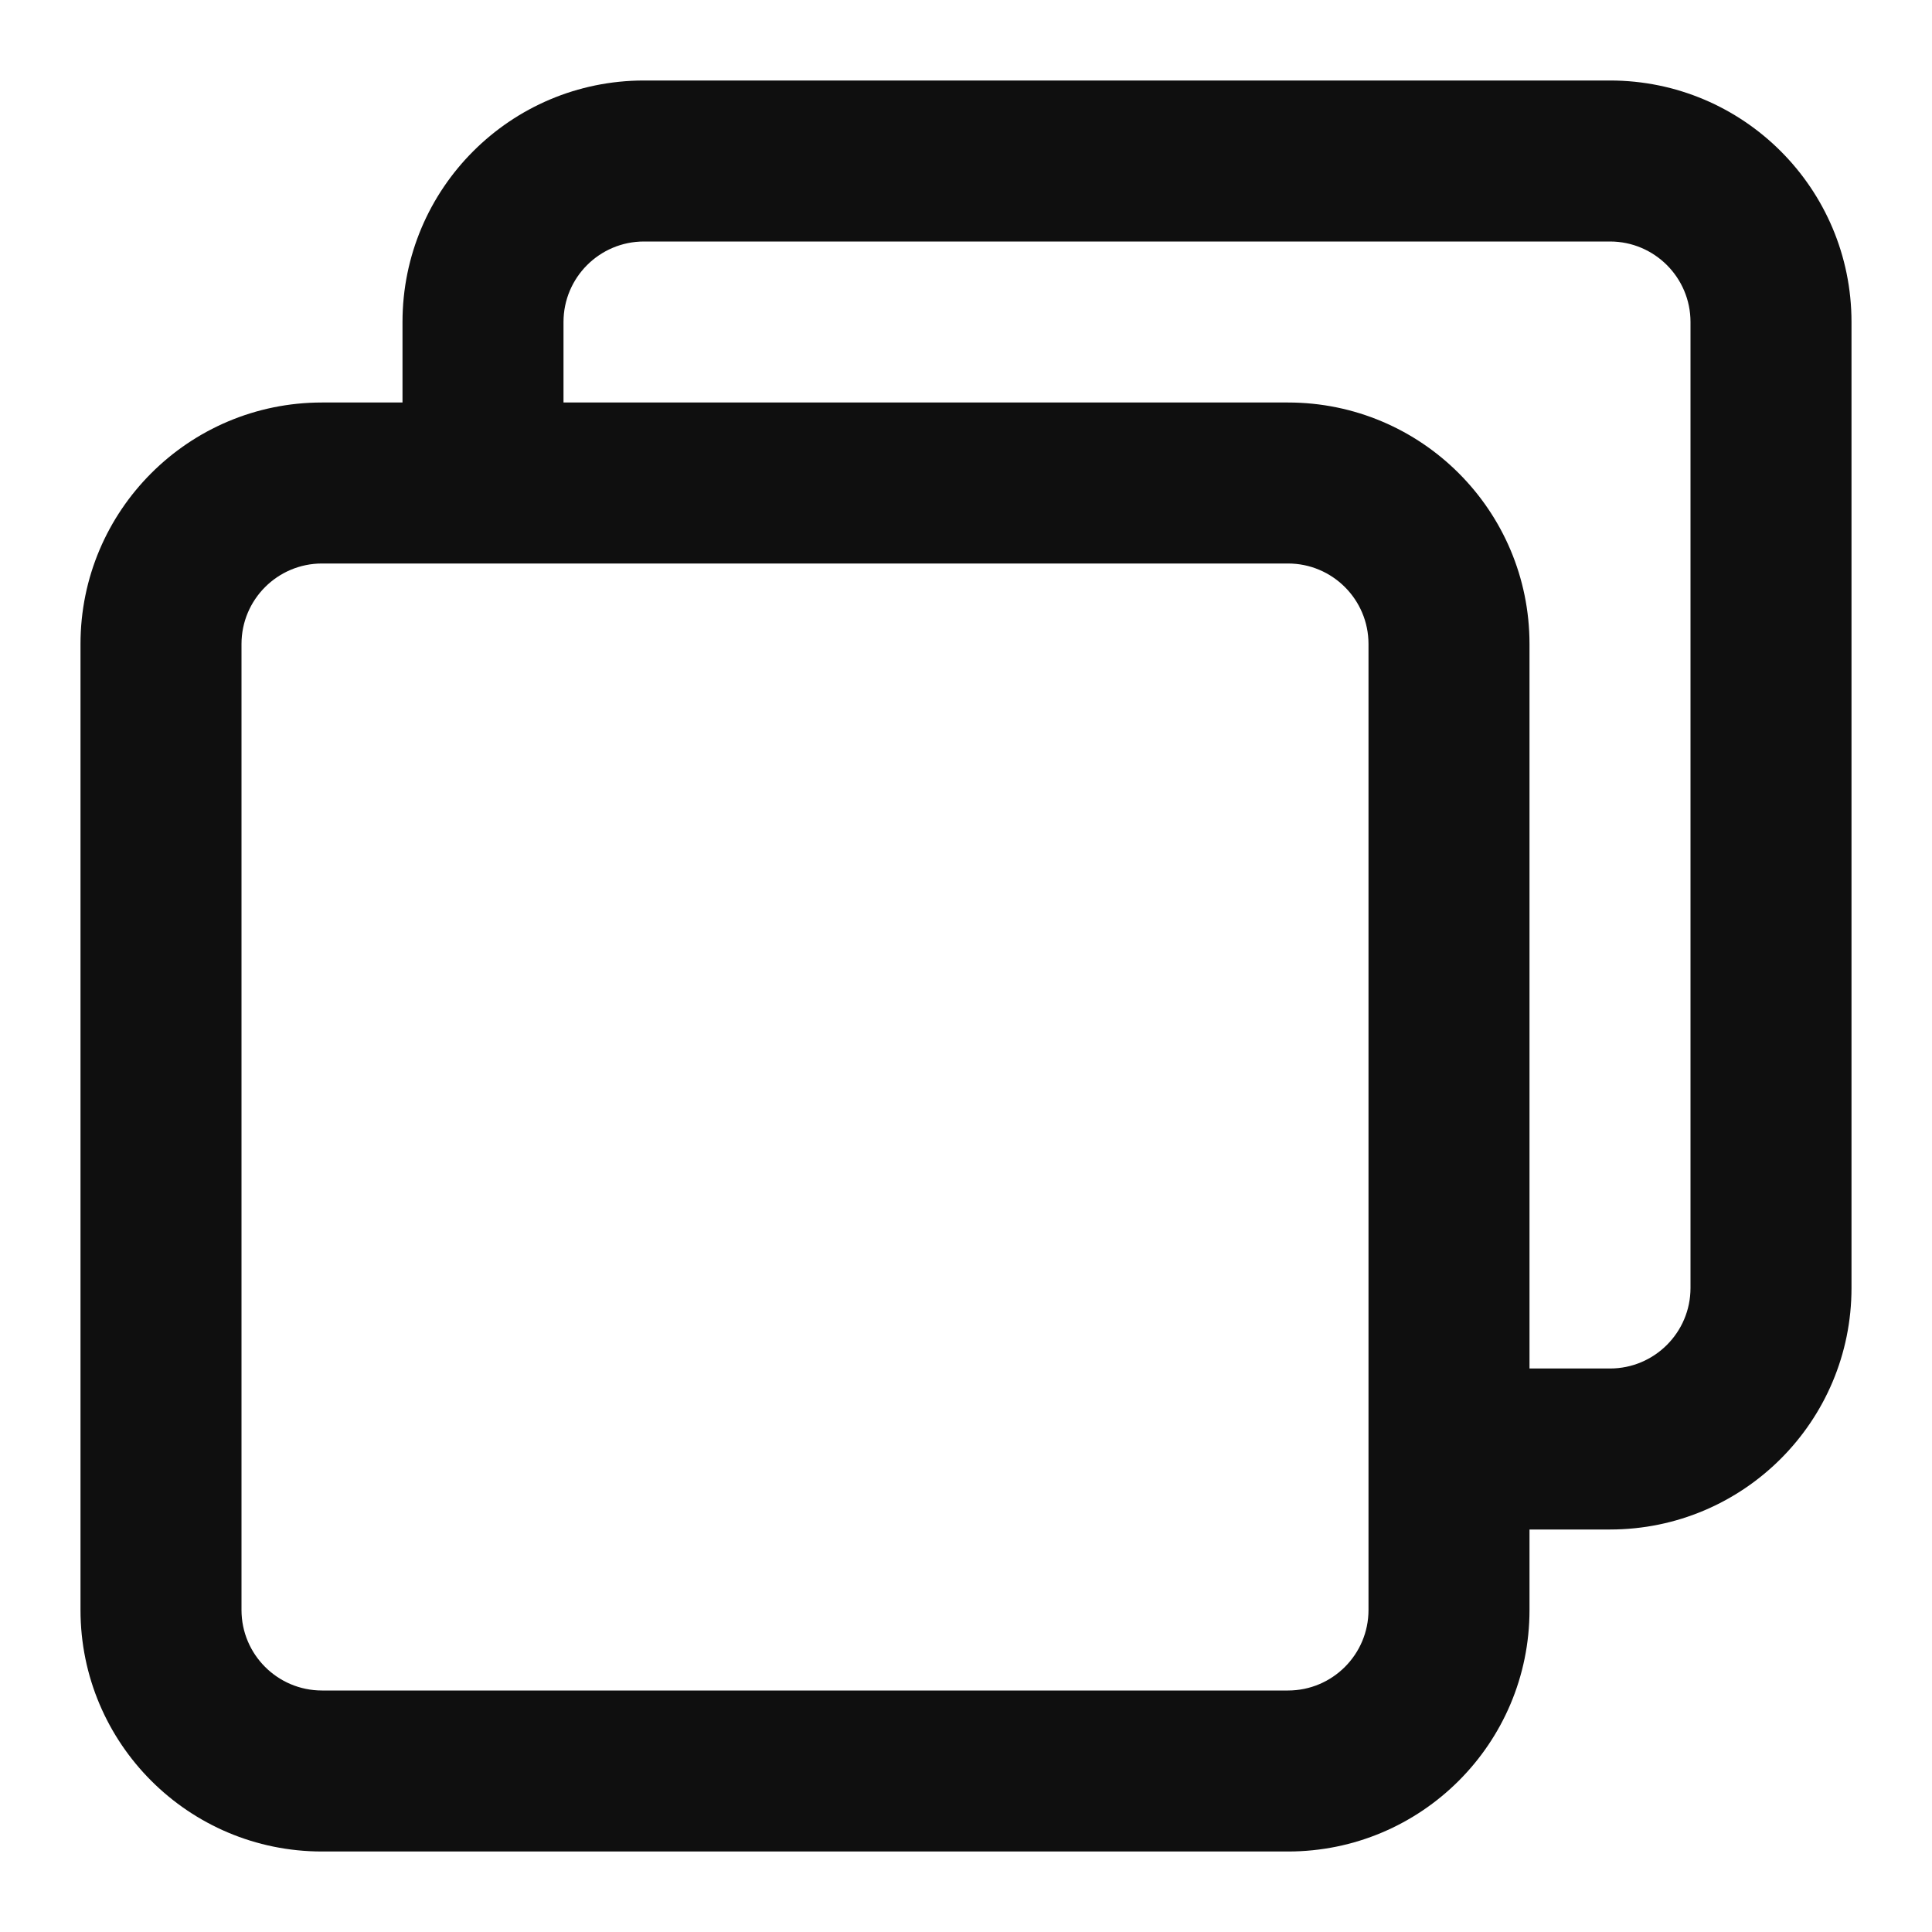
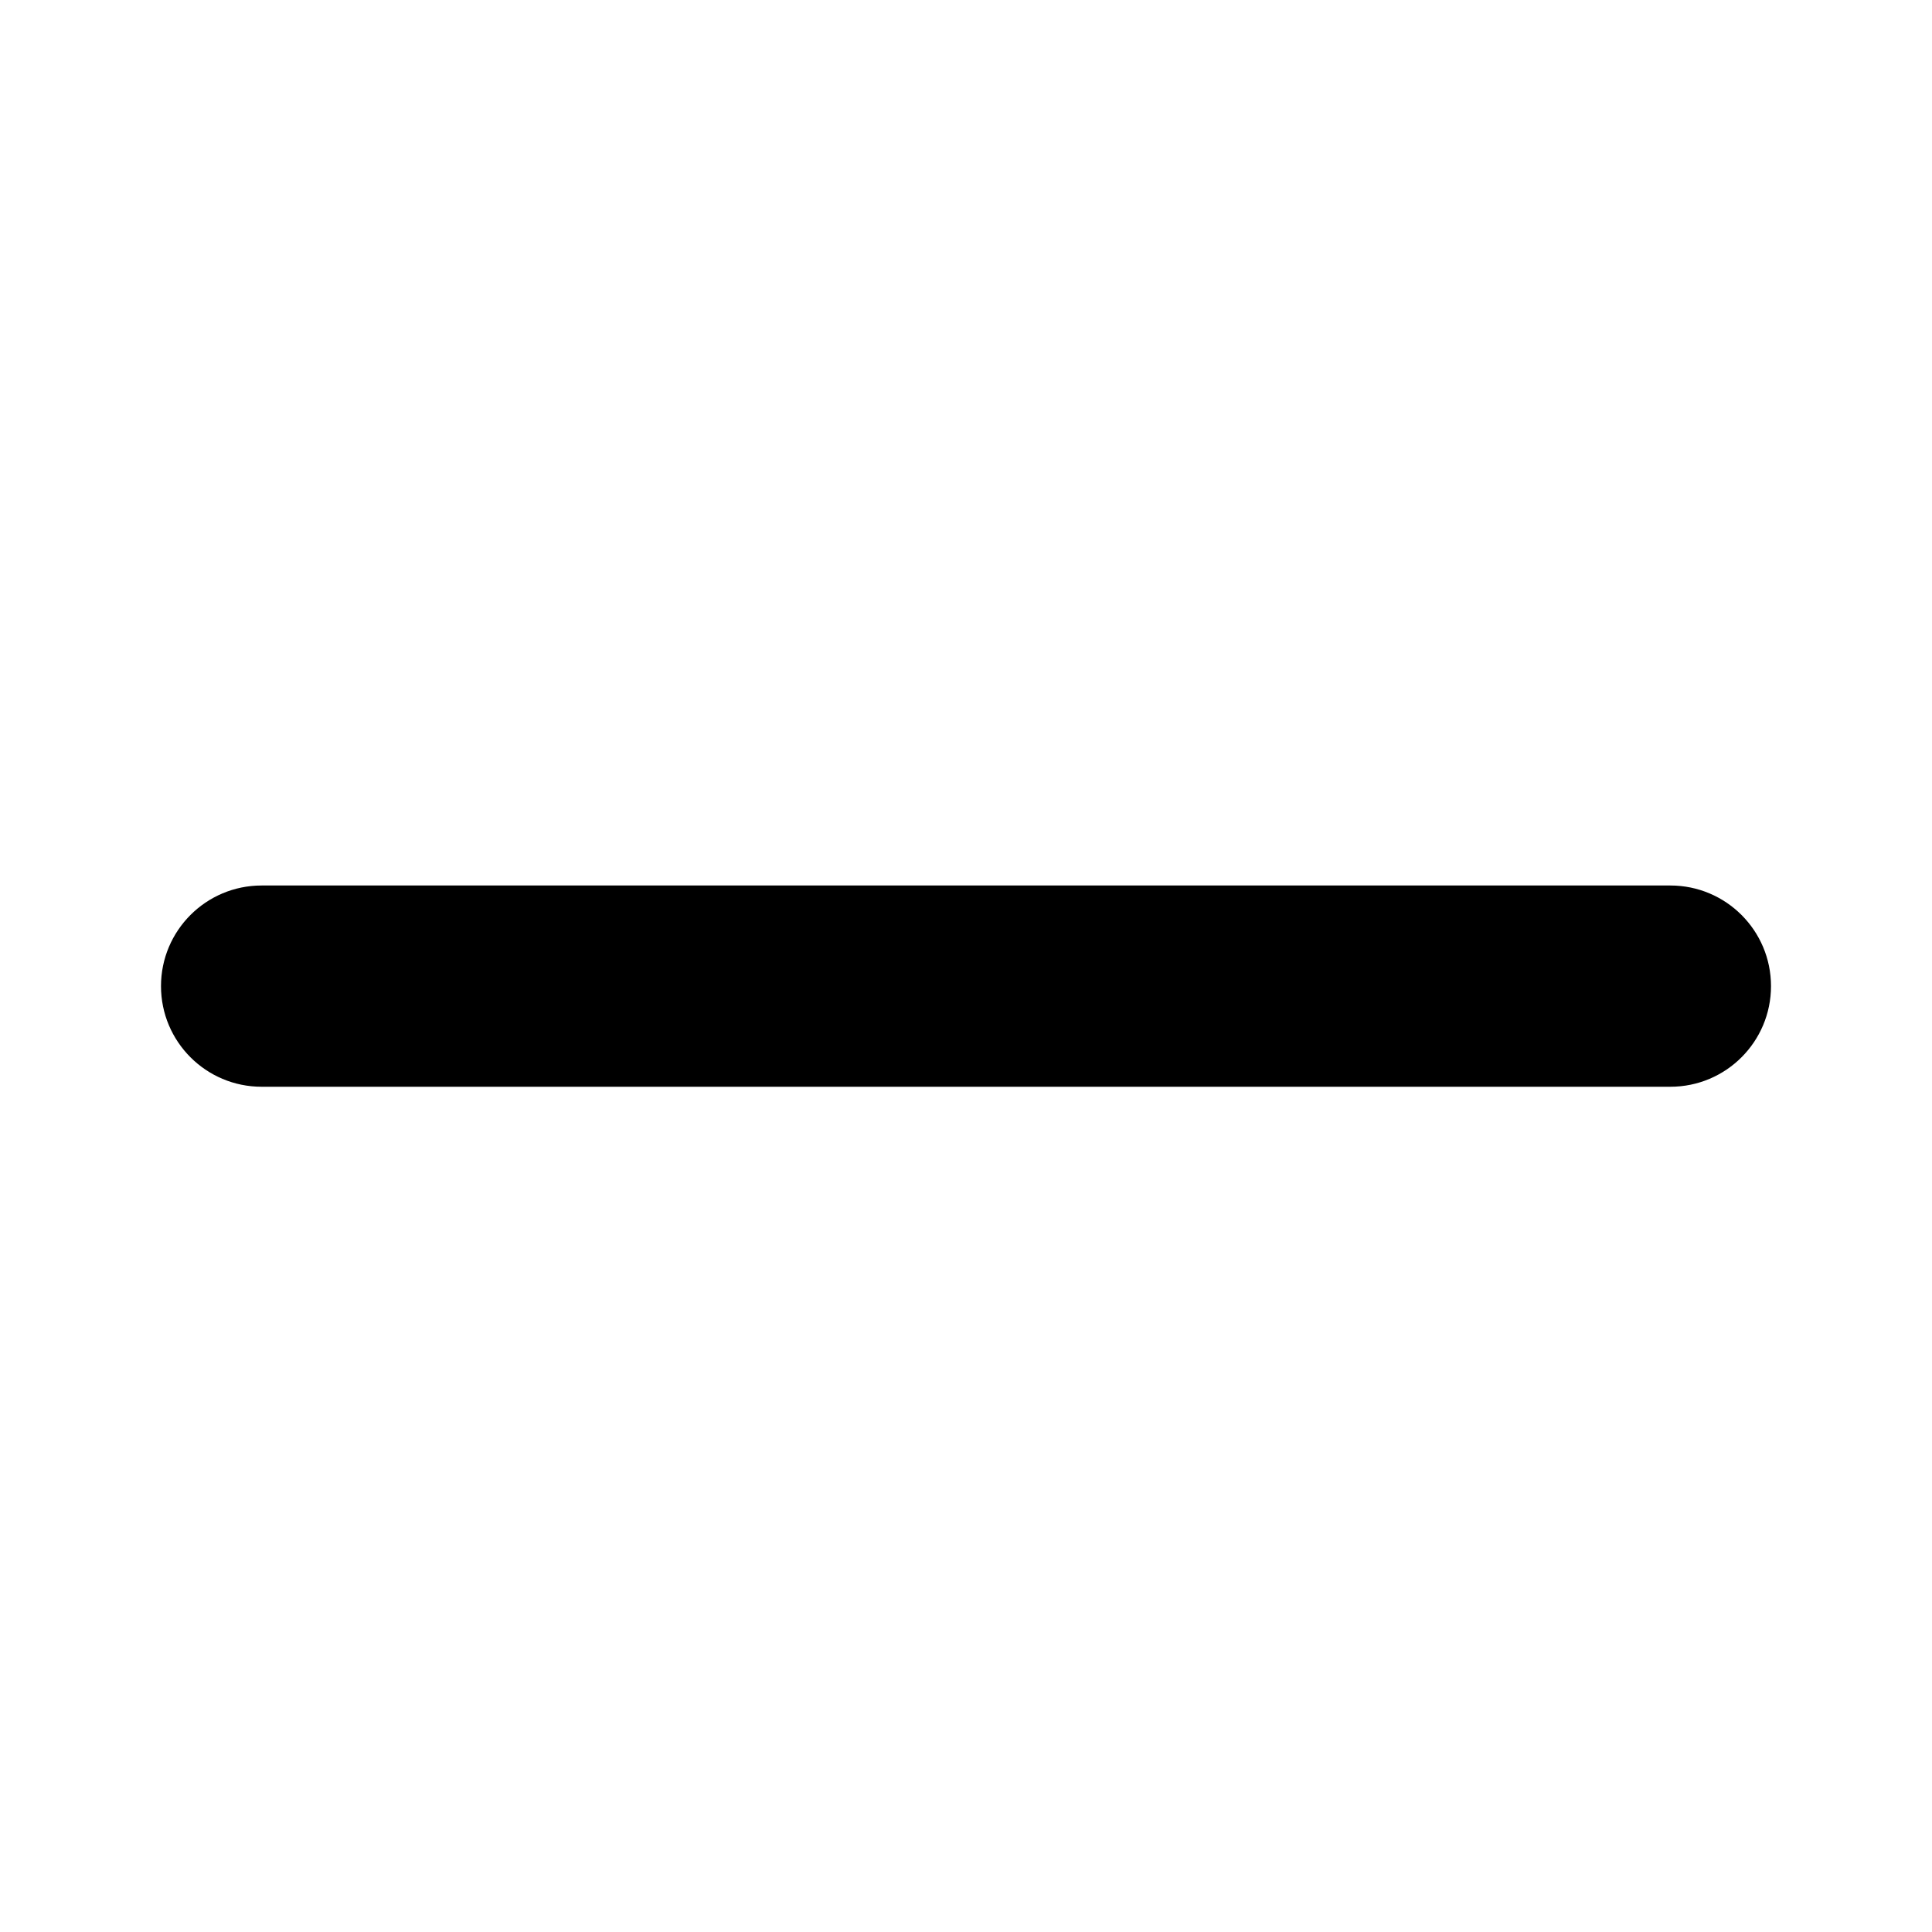
<svg xmlns="http://www.w3.org/2000/svg" width="800px" height="800px" viewBox="0 0 24 24" fill="none">
-   <path fill-rule="evenodd" clip-rule="evenodd" d="M23 4C23 2.343 21.657 1 20 1H8C6.343 1 5 2.343 5 4V5H4C2.343 5 1 6.343 1 8V20C1 21.657 2.343 23 4 23H16C17.657 23 19 21.657 19 20V19H20C21.657 19 23 17.657 23 16V4ZM19 17H20C20.552 17 21 16.552 21 16V4C21 3.448 20.552 3 20 3H8C7.448 3 7 3.448 7 4V5H16C17.657 5 19 6.343 19 8V17ZM16 7C16.552 7 17 7.448 17 8V20C17 20.552 16.552 21 16 21H4C3.448 21 3 20.552 3 20V8C3 7.448 3.448 7 4 7H16Z" fill="#0F0F0F" />
+   <path d="M20.75 11a1.25 1.25 0 0 1 0 2.5H3.25a1.25 1.25 0 1 1 0-2.5h17.5z" fill="#000000" />
</svg>
